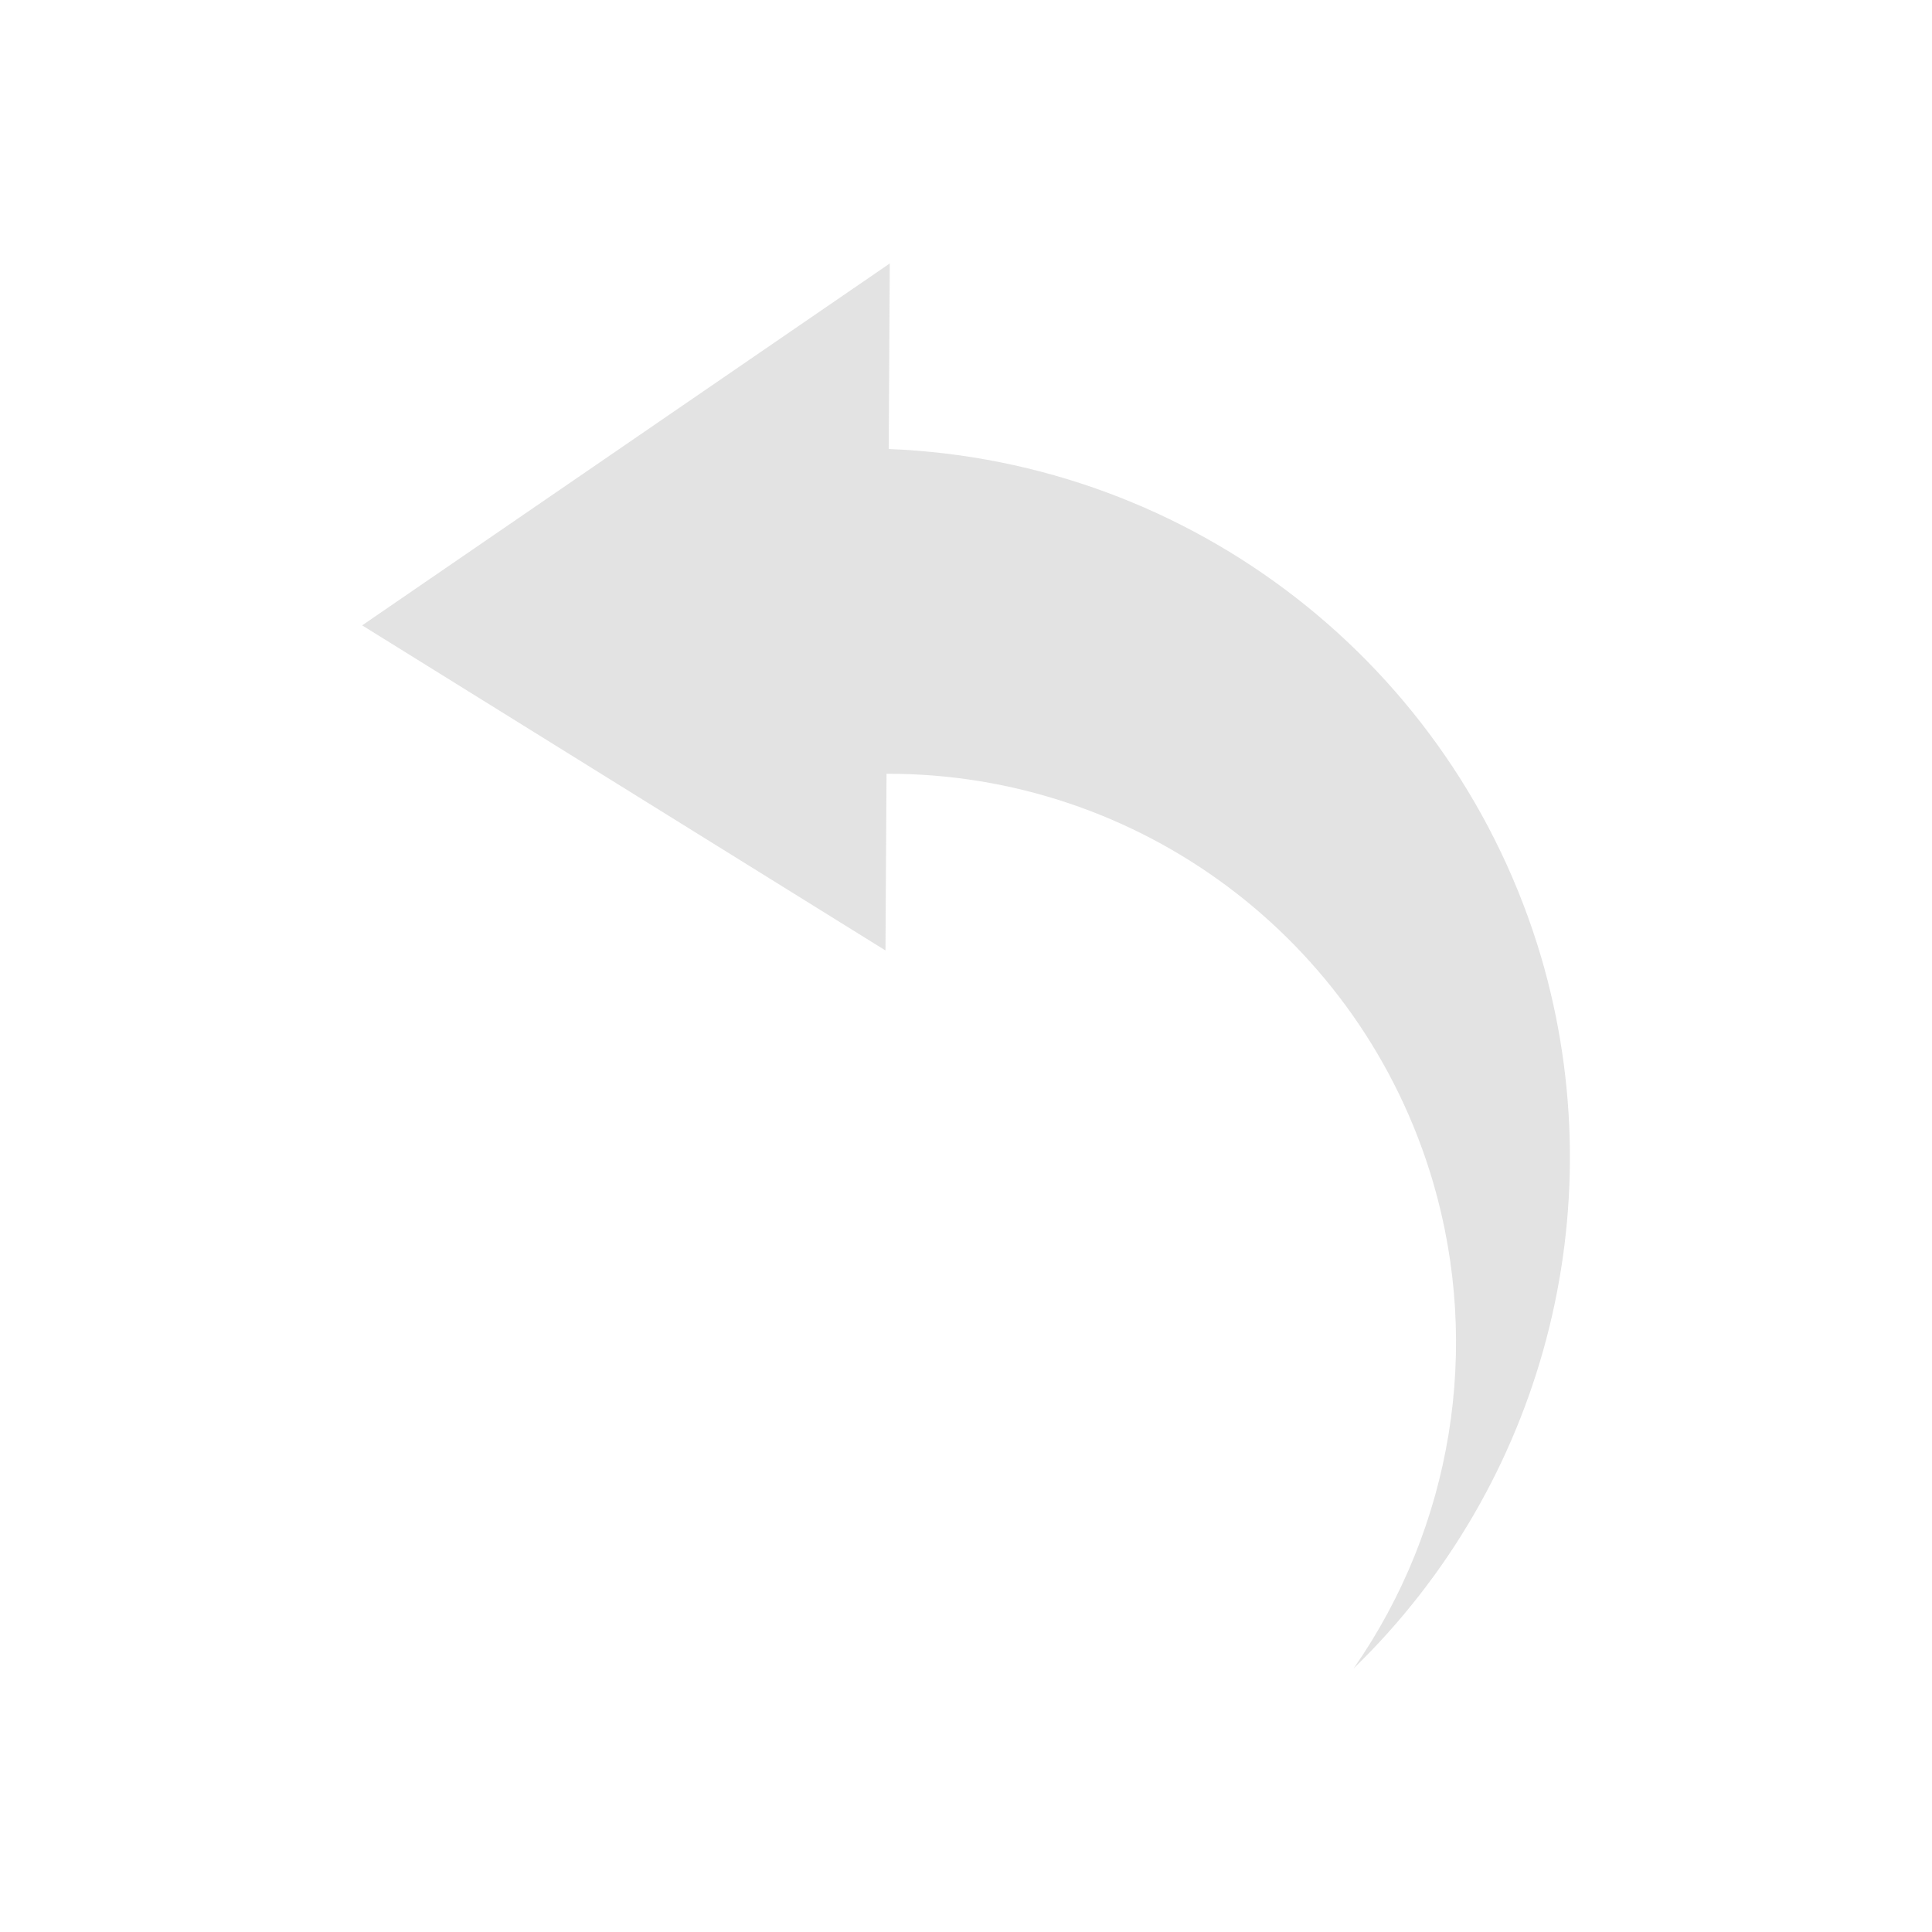
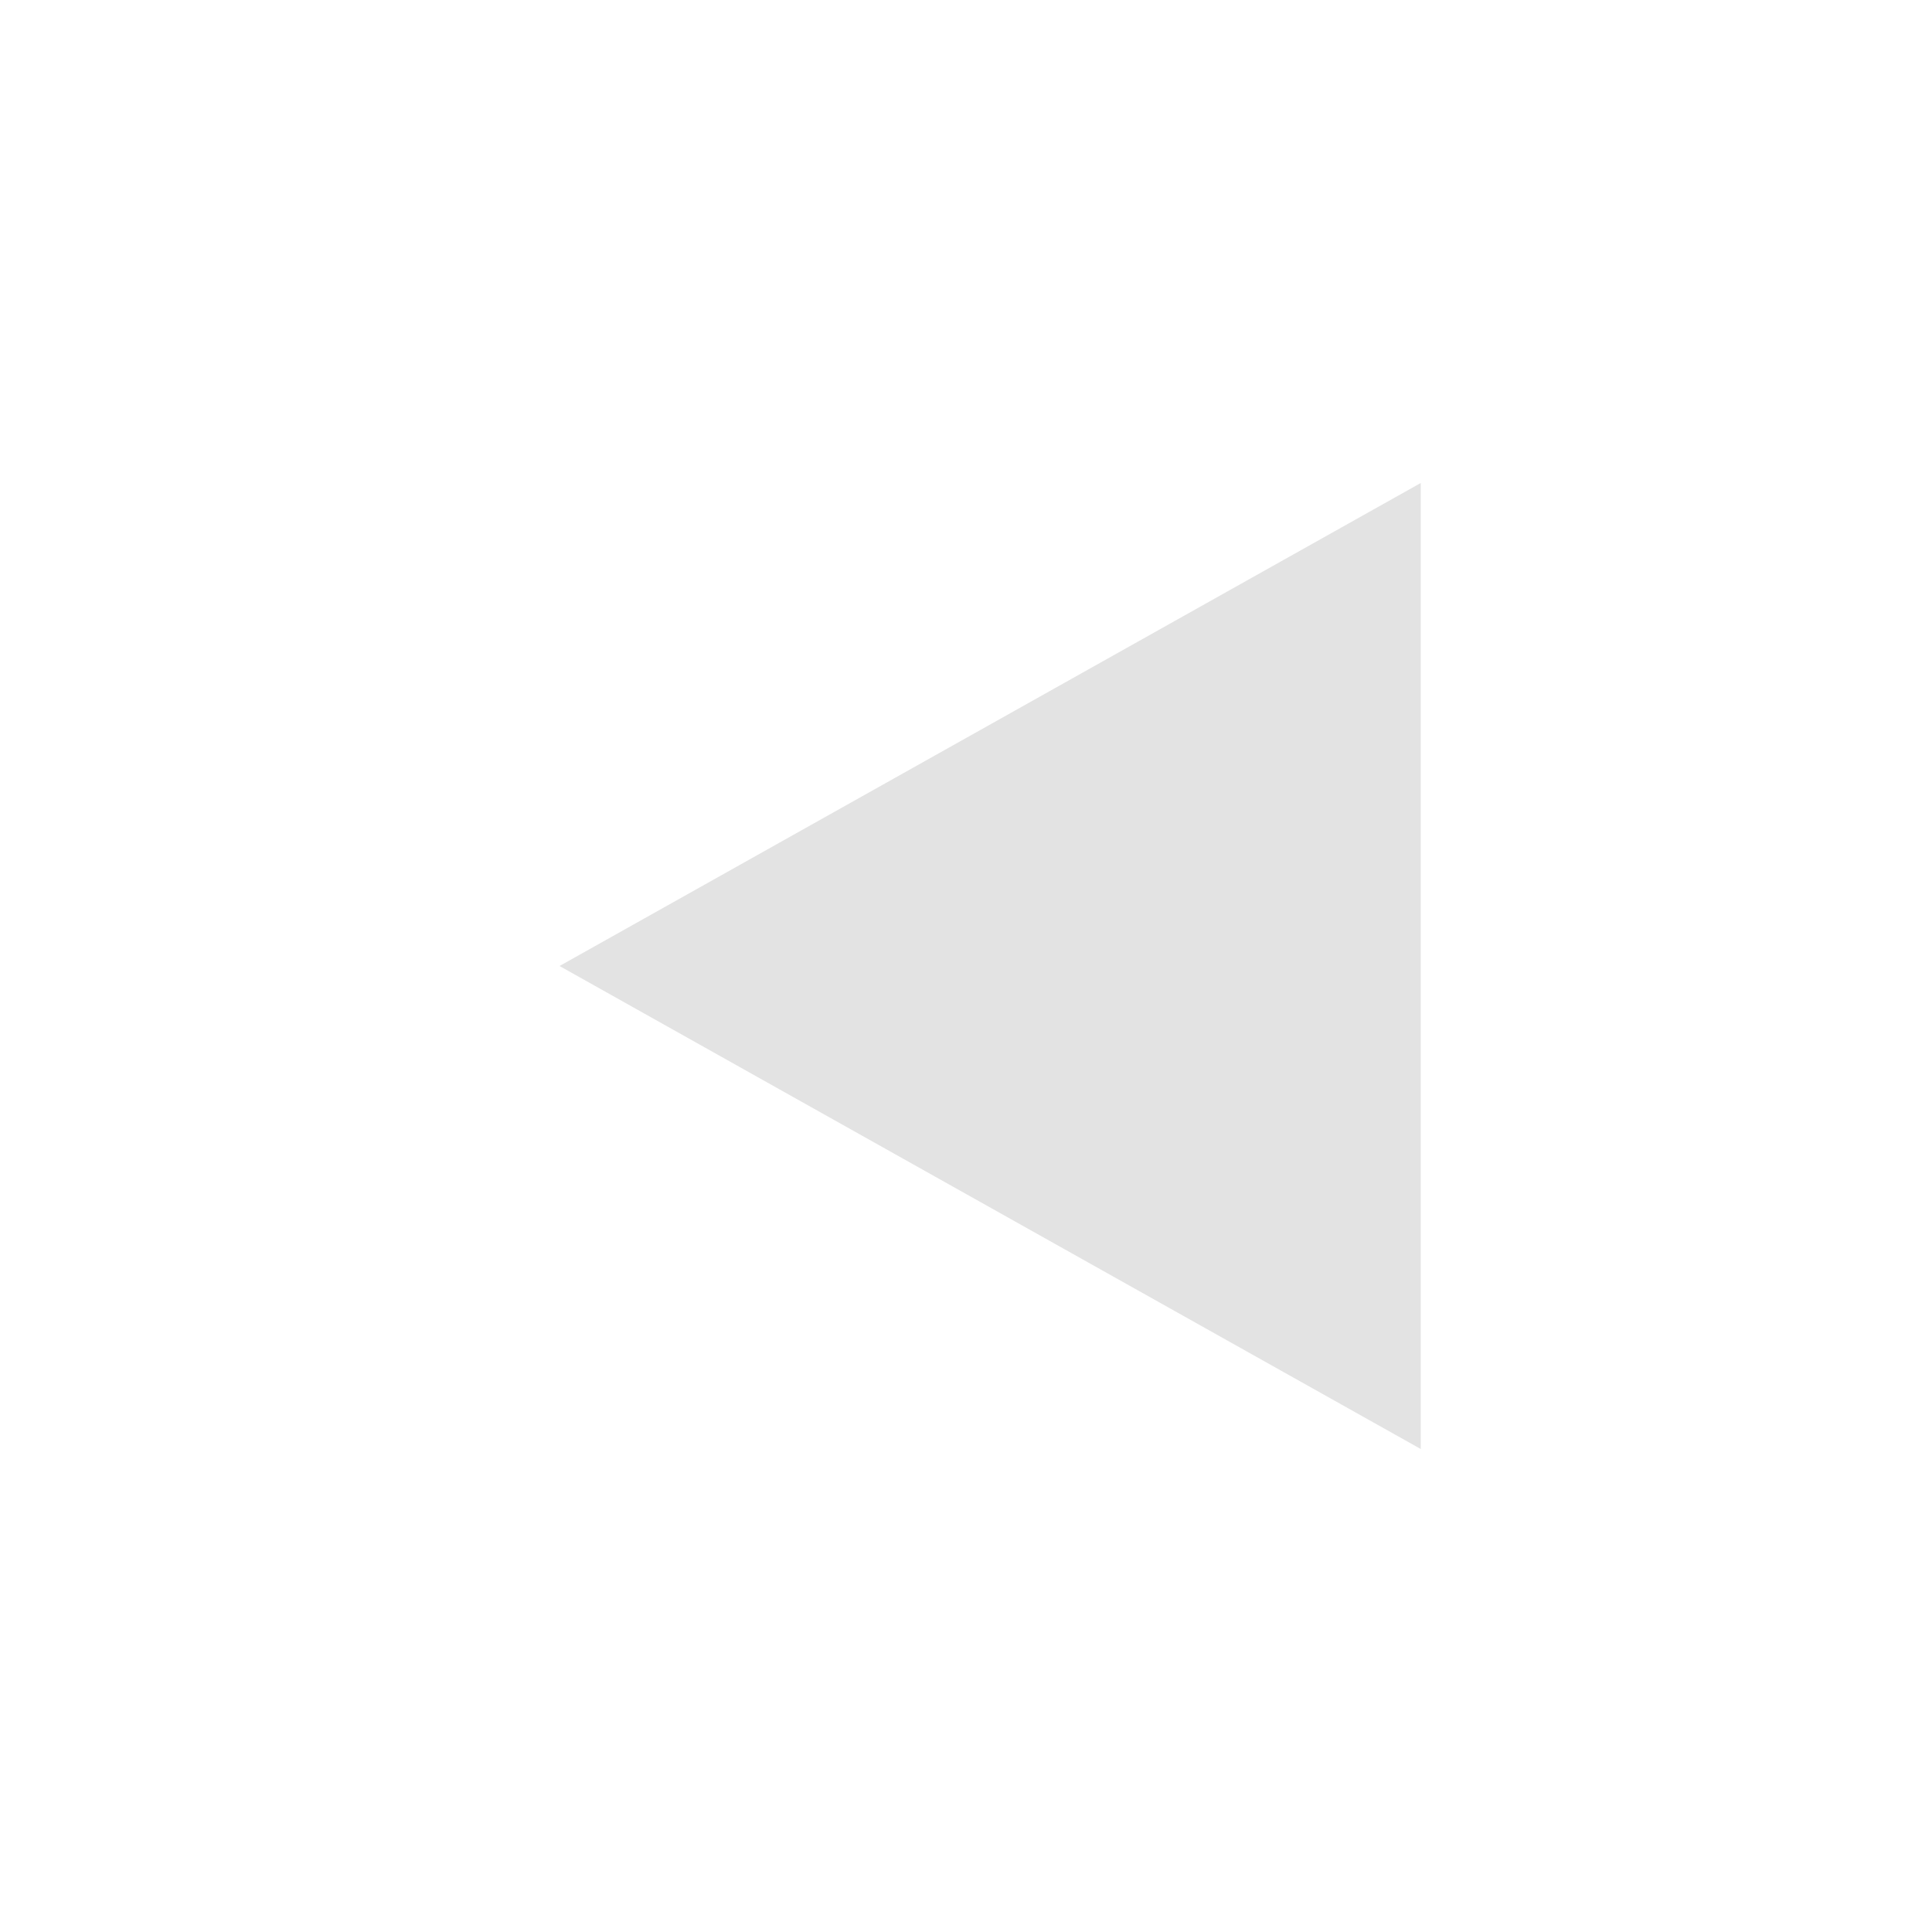
<svg xmlns="http://www.w3.org/2000/svg" width="32" height="32" viewBox="0 0 32 32" version="1.1" id="svg8">
  <defs id="ol-defs">
    <style id="current-color-scheme">      .ColorScheme-Text {
        color:#d0d0d0;
        stop-color:#d0d0d0;
      }
      .ColorScheme-Background {
        color:#212121;
        stop-color:#212121;
      }
      .ColorScheme-Highlight {
        color:#0039a9;
        stop-color:#0039a9;
      }
      .ColorScheme-ViewText {
        color:#d0d0d0;
        stop-color:#d0d0d0;
      }
      .ColorScheme-ViewBackground {
        color:#19191b;
        stop-color:#19191b;
      }
      .ColorScheme-ViewHover {
        color:#005cc7;
        stop-color:#005cc7;
      }
      .ColorScheme-ViewFocus{
        color:#002466;
        stop-color:#002466;
      }
      .ColorScheme-ButtonText {
        color:#d0d0d0;
        stop-color:#d0d0d0;
      }
      .ColorScheme-ButtonBackground {
        color:#232323;
        stop-color:#232323;                             
      }                                                 
      .ColorScheme-ButtonHover {                        
        color:#005cc7;                                  
        stop-color:#005cc7;                             
      }                                                 
      .ColorScheme-ButtonFocus{                         
        color:#0039a9;                                  
        stop-color:#0039a9;                             
      }</style>
    <style id="current-color-scheme-7">      .ColorScheme-Text {
        color:#d0d0d0;
        stop-color:#d0d0d0;
      }
      .ColorScheme-Background {
        color:#212121;
        stop-color:#212121;
      }
      .ColorScheme-Highlight {
        color:#0039a9;
        stop-color:#0039a9;
      }
      .ColorScheme-ViewText {
        color:#d0d0d0;
        stop-color:#d0d0d0;
      }
      .ColorScheme-ViewBackground {
        color:#19191b;
        stop-color:#19191b;
      }
      .ColorScheme-ViewHover {
        color:#005cc7;
        stop-color:#005cc7;
      }
      .ColorScheme-ViewFocus{
        color:#002466;
        stop-color:#002466;
      }
      .ColorScheme-ButtonText {
        color:#d0d0d0;
        stop-color:#d0d0d0;
      }
      .ColorScheme-ButtonBackground {
        color:#232323;
        stop-color:#232323;                             
      }                                                 
      .ColorScheme-ButtonHover {                        
        color:#005cc7;                                  
        stop-color:#005cc7;                             
      }                                                 
      .ColorScheme-ButtonFocus{                         
        color:#0039a9;                                  
        stop-color:#0039a9;                             
      }</style>
-     <style type="text/css" id="current-color-scheme-6">      .ColorScheme-Text {
-         color:#d0d0d0;
-         stop-color:#d0d0d0;
+     <style type="text/css" id="current-color-scheme-6">
+       .ColorScheme-Text {
+         color:#f2f2f2;
      }
-       .ColorScheme-Background {
-         color:#212121;
-         stop-color:#212121;
-       }
-       .ColorScheme-Highlight {
-         color:#0039a9;
-         stop-color:#0039a9;
-       }
-       .ColorScheme-ViewText {
-         color:#d0d0d0;
-         stop-color:#d0d0d0;
-       }
-       .ColorScheme-ViewBackground {
-         color:#19191b;
-         stop-color:#19191b;
-       }
-       .ColorScheme-ViewHover {
-         color:#005cc7;
-         stop-color:#005cc7;
-       }
-       .ColorScheme-ViewFocus{
-         color:#002466;
-         stop-color:#002466;
-       }
-       .ColorScheme-ButtonText {
-         color:#d0d0d0;                                                             
-         stop-color:#d0d0d0;                                                        
-       }                                                                            
-       .ColorScheme-ButtonBackground {                                              
-         color:#232323;                                                             
-         stop-color:#232323;                                                        
-       }                                                                            
-       .ColorScheme-ButtonHover {                                                   
-         color:#005cc7;                                                             
-         stop-color:#005cc7;                                                        
-       }                                                                            
-       .ColorScheme-ButtonFocus{                                                    
-         color:#0039a9;                                                             
-         stop-color:#0039a9;                                                        
-       } </style>
-     <style type="text/css" id="current-color-scheme-5">      .ColorScheme-Text {
-         color:#d0d0d0;
-         stop-color:#d0d0d0;
-       }
-       .ColorScheme-Background {
-         color:#212121;
-         stop-color:#212121;
-       }
-       .ColorScheme-Highlight {
-         color:#0039a9;
-         stop-color:#0039a9;
-       }
-       .ColorScheme-ViewText {
-         color:#d0d0d0;
-         stop-color:#d0d0d0;
-       }
-       .ColorScheme-ViewBackground {
-         color:#19191b;
-         stop-color:#19191b;
-       }
-       .ColorScheme-ViewHover {
-         color:#005cc7;
-         stop-color:#005cc7;
-       }
-       .ColorScheme-ViewFocus{
-         color:#002466;
-         stop-color:#002466;
-       }
-       .ColorScheme-ButtonText {
-         color:#d0d0d0;                                                             
-         stop-color:#d0d0d0;                                                        
-       }                                                                            
-       .ColorScheme-ButtonBackground {                                              
-         color:#232323;                                                             
-         stop-color:#232323;                                                        
-       }                                                                            
-       .ColorScheme-ButtonHover {                                                   
-         color:#005cc7;                                                             
-         stop-color:#005cc7;                                                        
-       }                                                                            
-       .ColorScheme-ButtonFocus{                                                    
-         color:#0039a9;                                                             
-         stop-color:#0039a9;                                                        
-       } </style>
+       </style>
  </defs>
-   <g id="g4302" transform="scale(1.454546)">
-     <rect style="vector-effect:none;fill:none;stroke-width:3;stroke-linecap:round" id="rect4264" width="22" height="22" x="0" y="0" />
-     <path style="opacity:0.6;fill:#d0d0d0;stroke-width:12.622" d="m 10.132,3 -6.008,4.121 5.959,3.702 0.012,-2.012 c 2.874,-0.008 5.408,1.884 6.222,4.645 0.555,1.889 0.222,3.928 -0.903,5.543 2.159,-2.094 2.982,-5.215 2.135,-8.102 C 16.565,7.575 13.578,5.249 10.12,5.113 Z" id="circle813" />
+   <g id="g4300" style="stroke-width:0.5" transform="matrix(0,2,2,0,0,0)">
+     <rect y="0" x="0" height="16" width="16" id="rect4264" style="vector-effect:none;fill:none;stroke-width:1.091;stroke-linecap:round" />
+     <path style="opacity:0.6;fill:#d0d0d0;stroke-width:0.75;stroke-linecap:square" d="M 8,4.634 4,11.766 h 8 z" id="path4293" />
  </g>
</svg>
